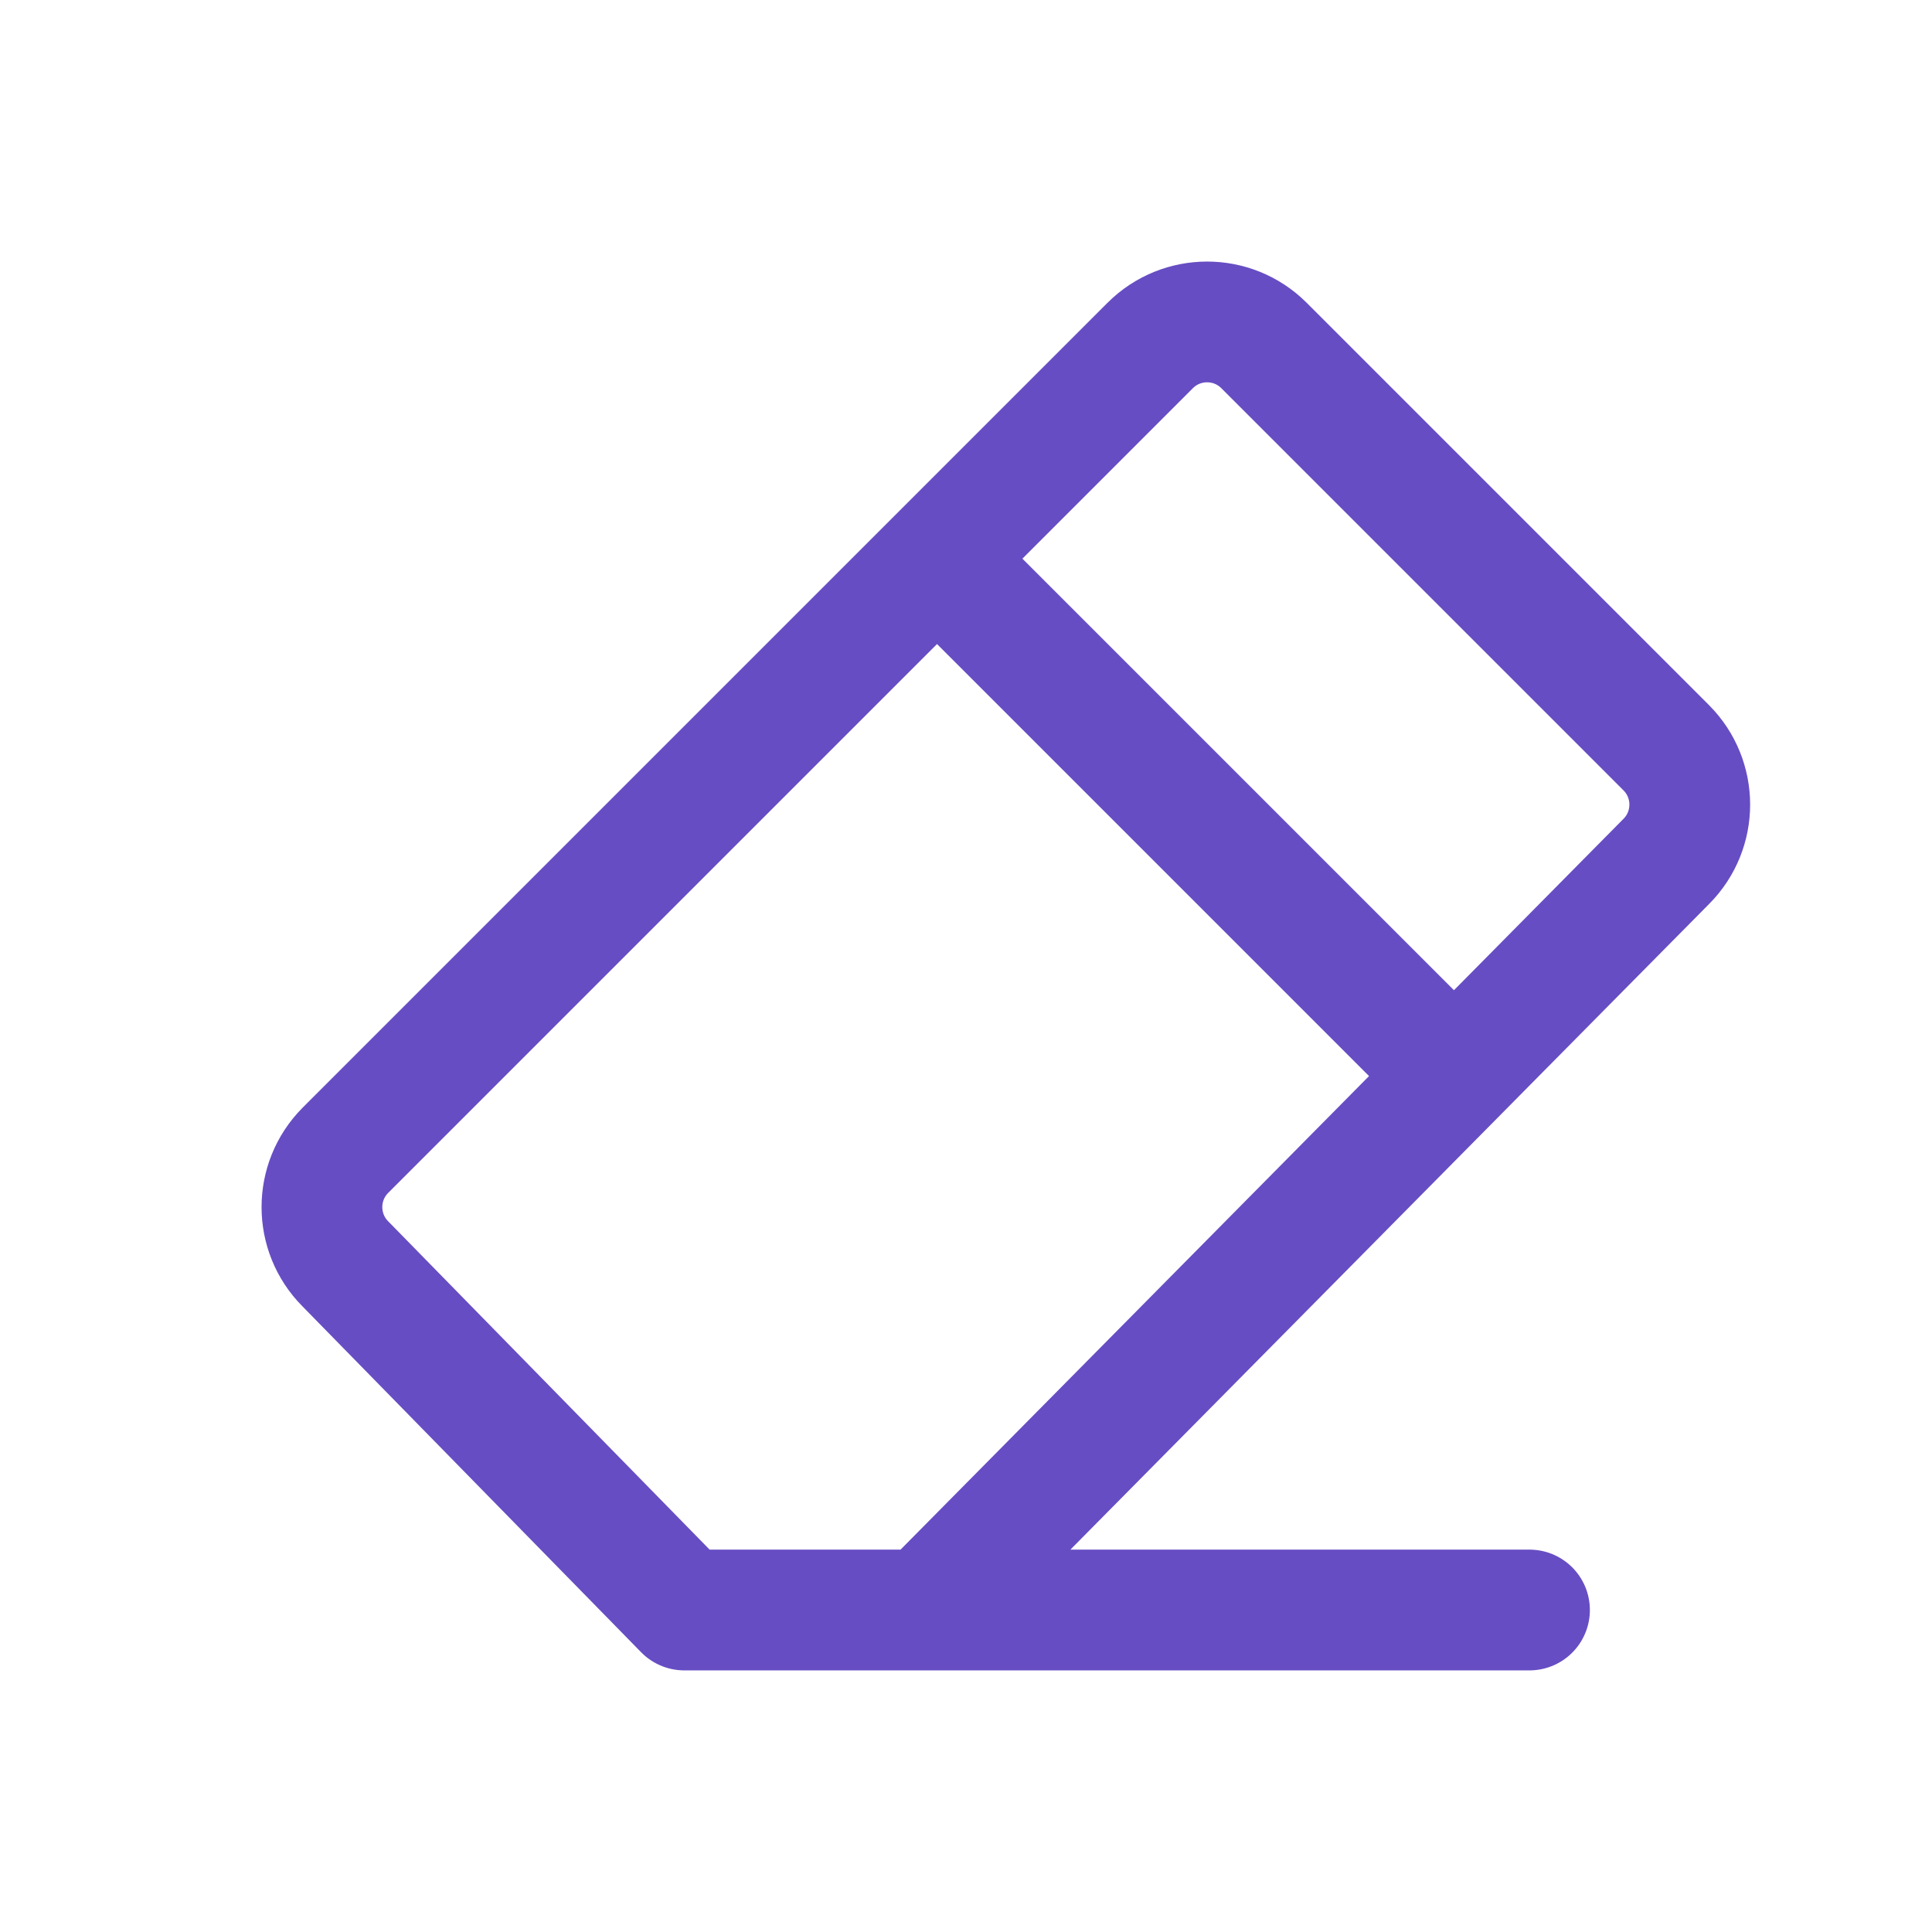
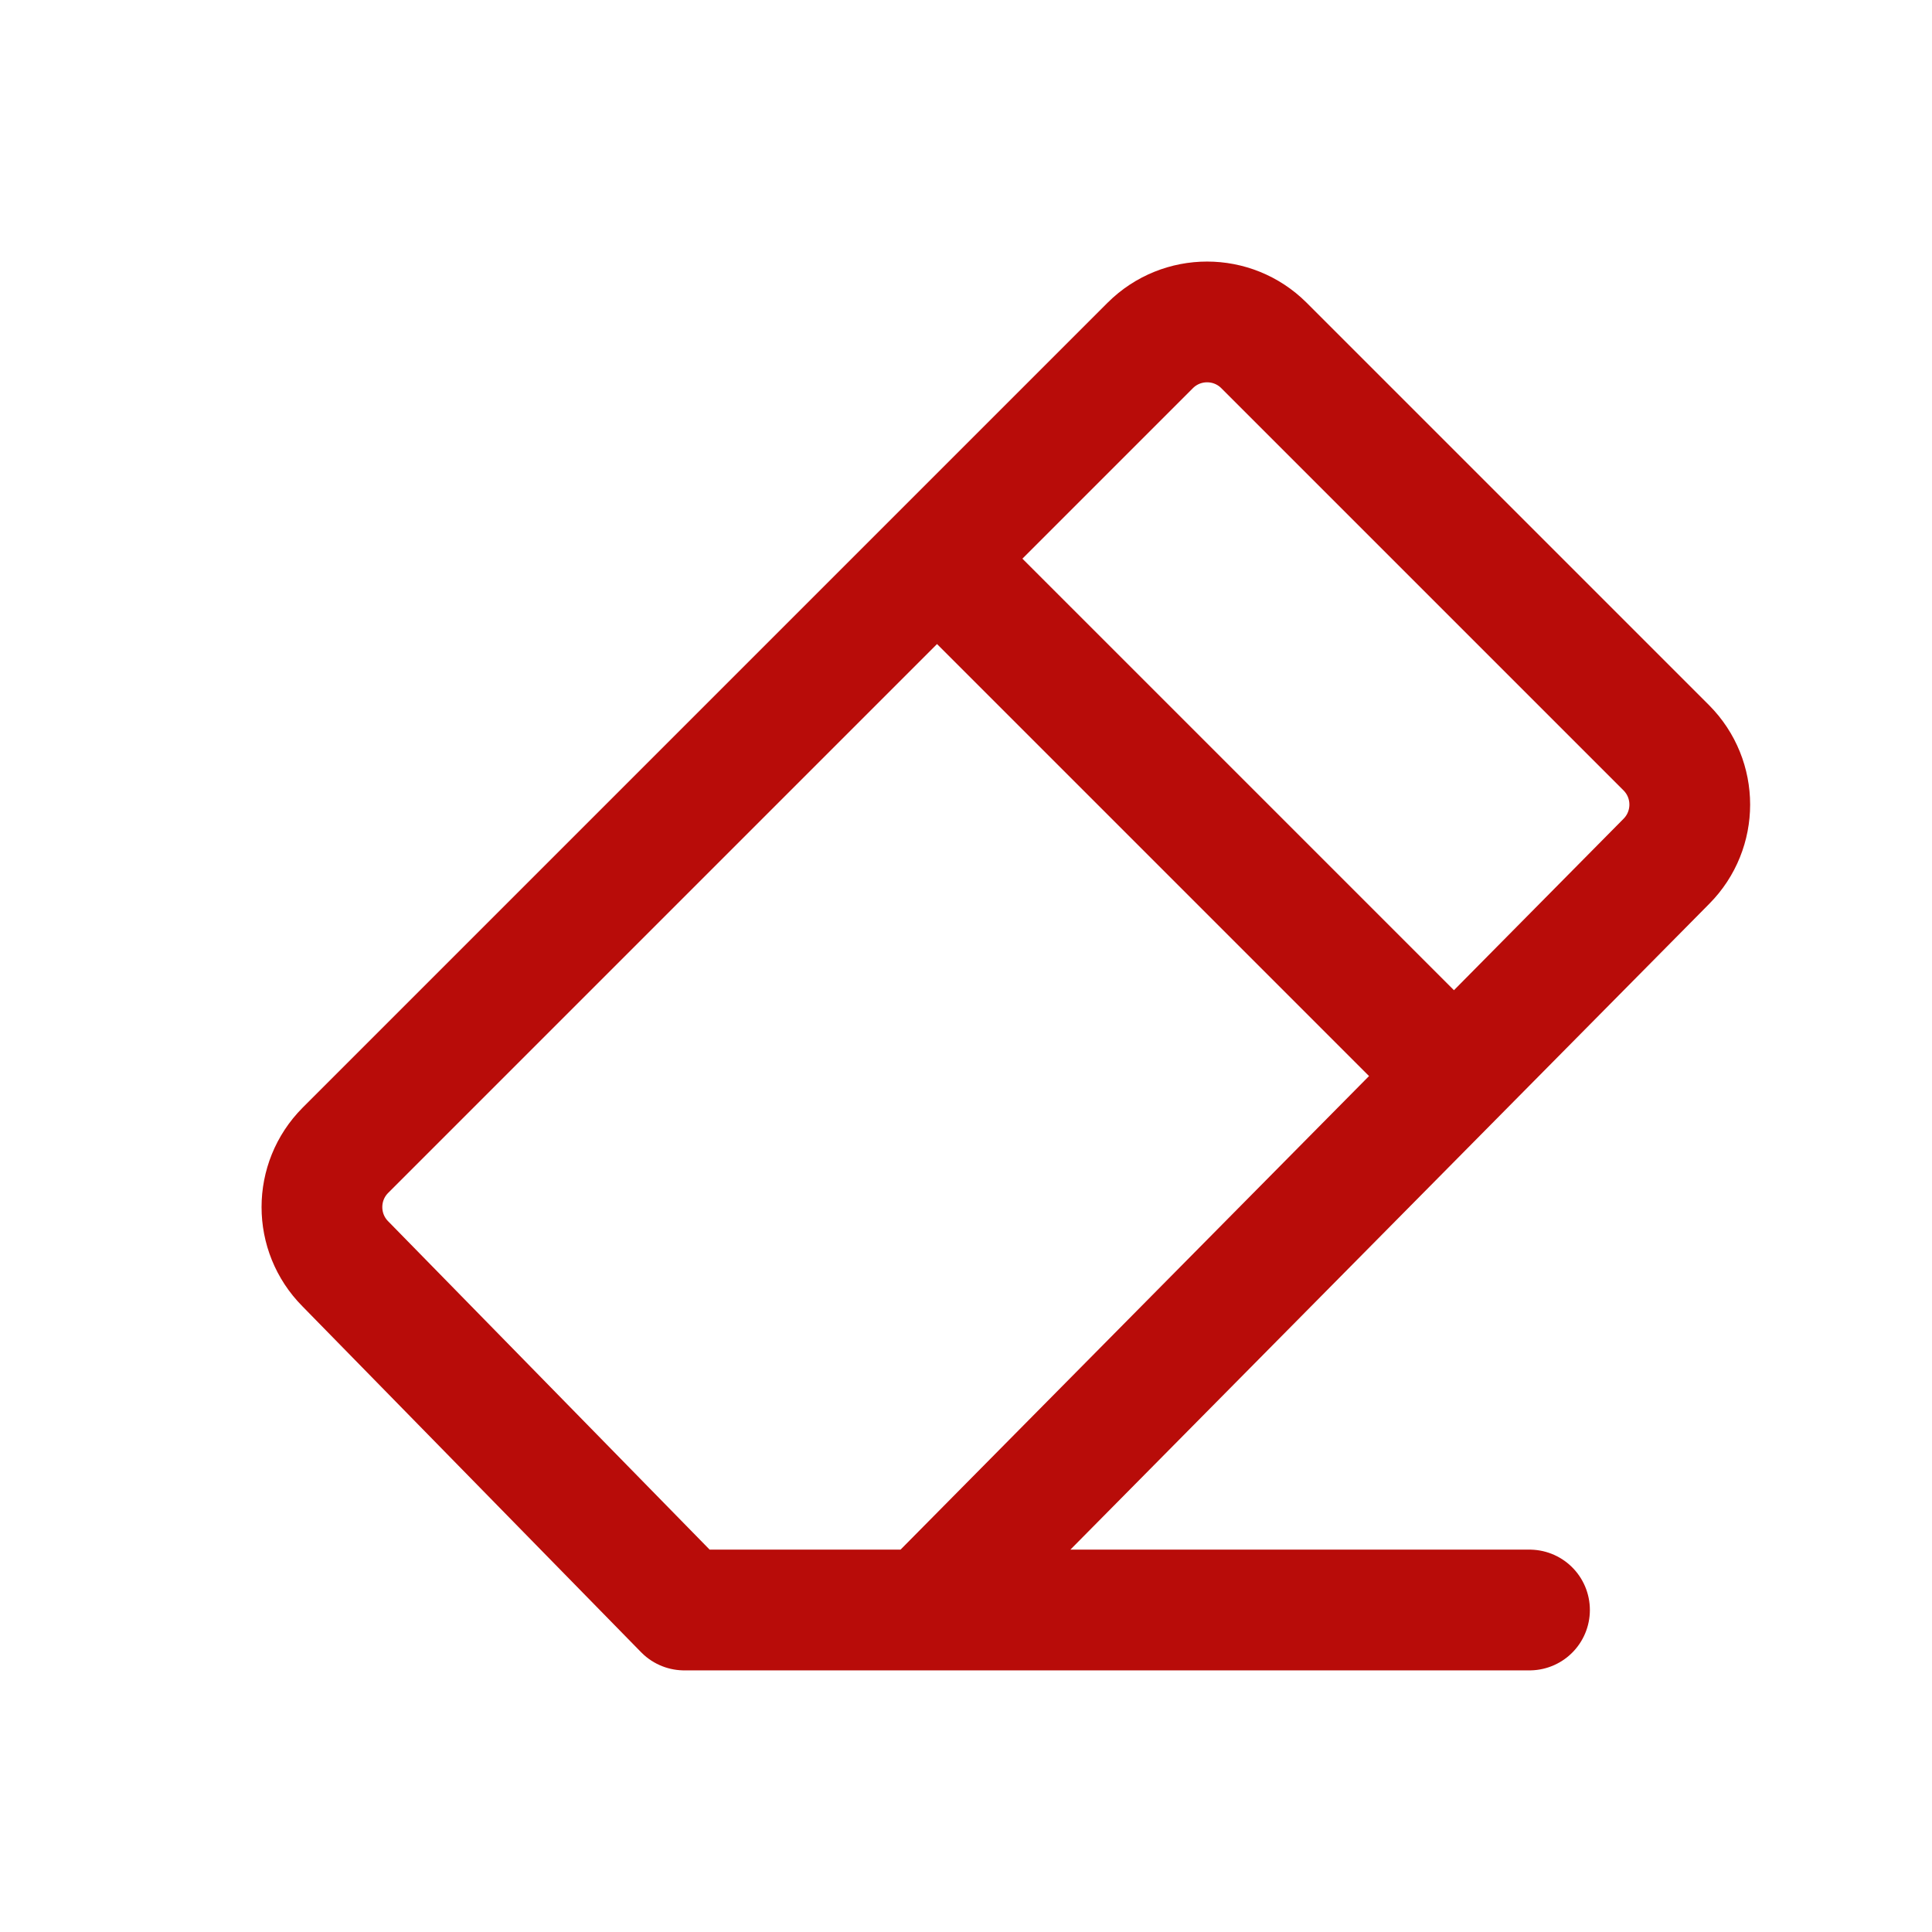
- <svg xmlns="http://www.w3.org/2000/svg" stroke-width="1.5" viewBox="0 0 24 24" stroke="#674DC3" fill="none" stroke-linecap="round" stroke-linejoin="round" version="1.1">
+ <svg xmlns="http://www.w3.org/2000/svg" stroke-width="1.5" viewBox="0 0 24 24" stroke="#b80c09" fill="none" stroke-linecap="round" stroke-linejoin="round" version="1.1">
  <path stroke="none" d="M0 0h24v24H0z" fill="none" />
  <path d="M19 20H8.5l-4.21-4.3a1 1 0 0 1 0-1.41l10-10a1 1 0 0 1 1.41 0l5 5a1 1 0 0 1 0 1.41L11.5 20" />
  <path d="M18 13.3 11.7 7" />
</svg>
